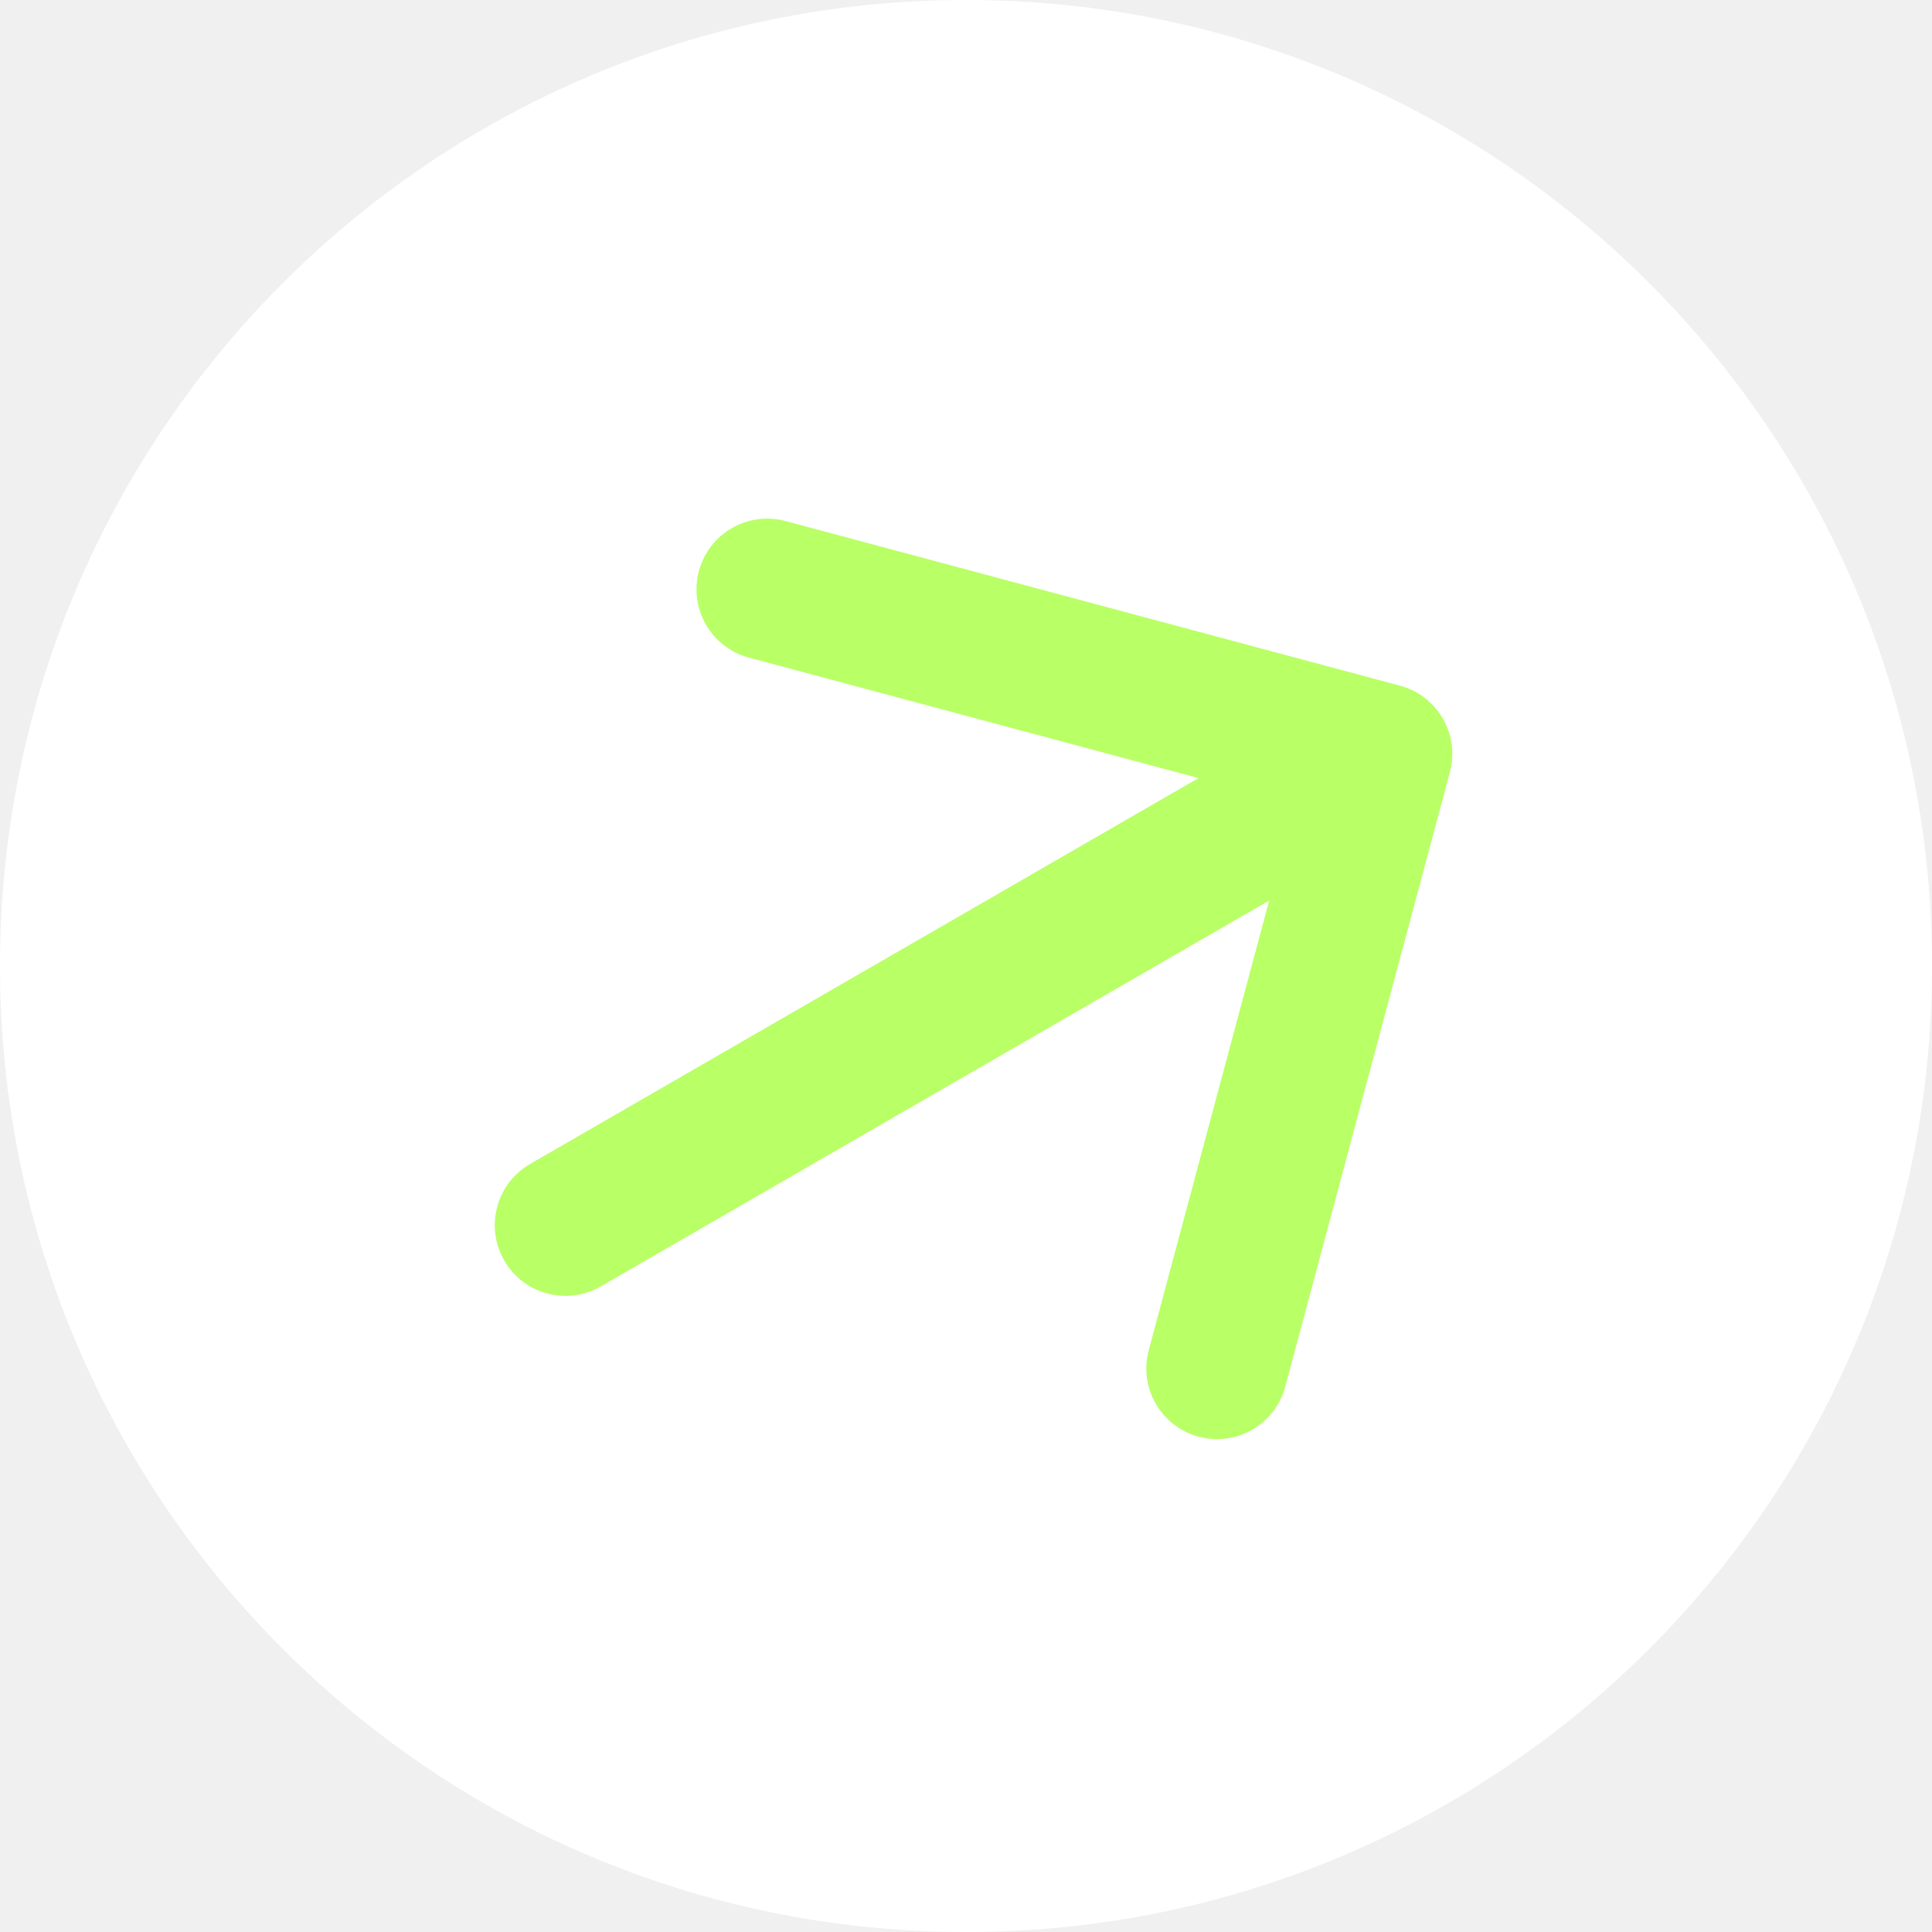
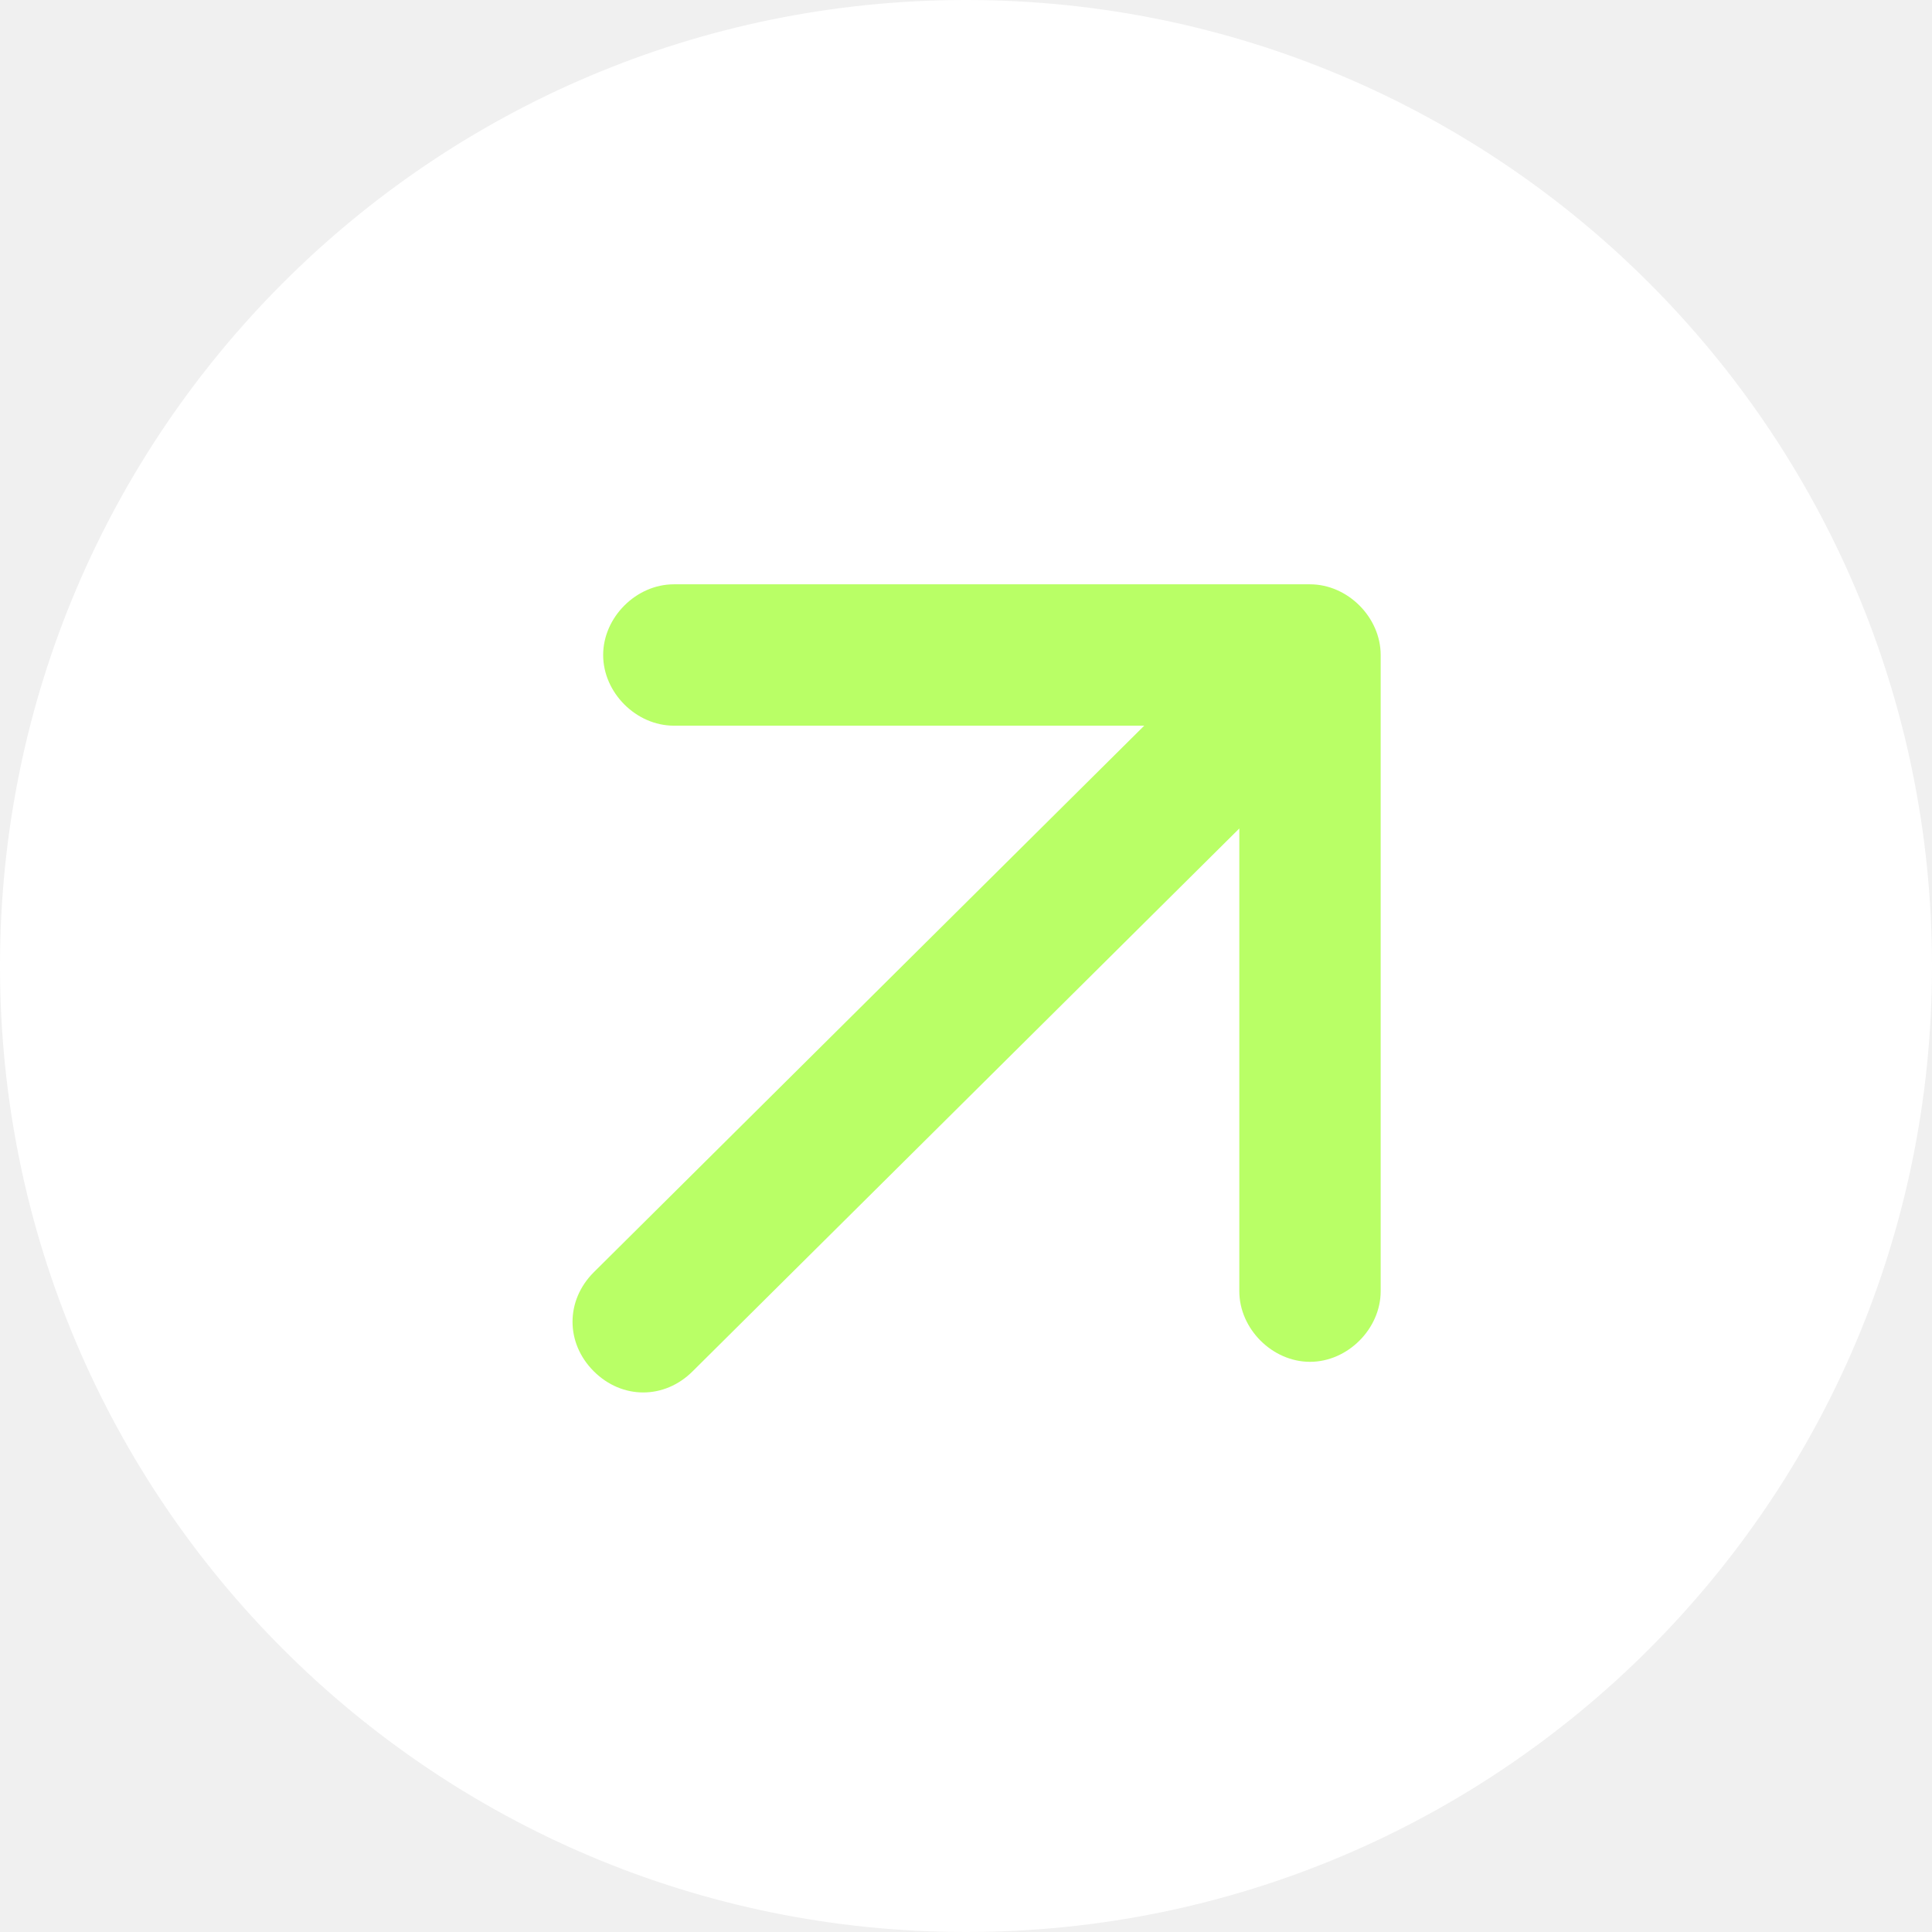
- <svg xmlns="http://www.w3.org/2000/svg" width="41" height="41" viewBox="0 0 41 41" fill="none">
-   <circle cx="20.5" cy="20.5" r="20.5" fill="white" />
-   <path d="M11.25 24.701C10.533 25.115 10.287 26.032 10.701 26.75C11.115 27.467 12.033 27.713 12.75 27.299L11.25 24.701ZM30.769 16.388C30.984 15.588 30.509 14.765 29.709 14.551L16.669 11.057C15.869 10.843 15.046 11.318 14.832 12.118C14.617 12.918 15.092 13.74 15.892 13.955L27.483 17.061L24.378 28.652C24.163 29.452 24.638 30.274 25.438 30.489C26.238 30.703 27.061 30.228 27.275 29.428L30.769 16.388ZM12.75 27.299L30.071 17.299L28.571 14.701L11.25 24.701L12.75 27.299Z" fill="#B9FF66" />
+ <svg xmlns="http://www.w3.org/2000/svg" version="1.1" id="图层_1" x="0px" y="0px" viewBox="0 0 41 41" style="enable-background:new 0 0 41 41;" xml:space="preserve">
+   <style type="text/css">
+ 	.st0{fill:#FFFFFF;}
+ 	.st1{fill:#B9FF66;}
+ </style>
+   <circle class="st0" cx="20.5" cy="20.5" r="20.5" />
+   <path class="st1" d="M12.6,27c-0.6,0.6-0.6,1.5,0,2.1c0.6,0.6,1.5,0.6,2.1,0L12.6,27z M29.3,13.9c0-0.8-0.7-1.5-1.5-1.5l-13.5,0  c-0.8,0-1.5,0.7-1.5,1.5c0,0.8,0.7,1.5,1.5,1.5l12,0l0,12c0,0.8,0.7,1.5,1.5,1.5c0.8,0,1.5-0.7,1.5-1.5L29.3,13.9z M14.7,29.1  L28.9,15l-2.1-2.1L12.6,27L14.7,29.1z" />
</svg>
